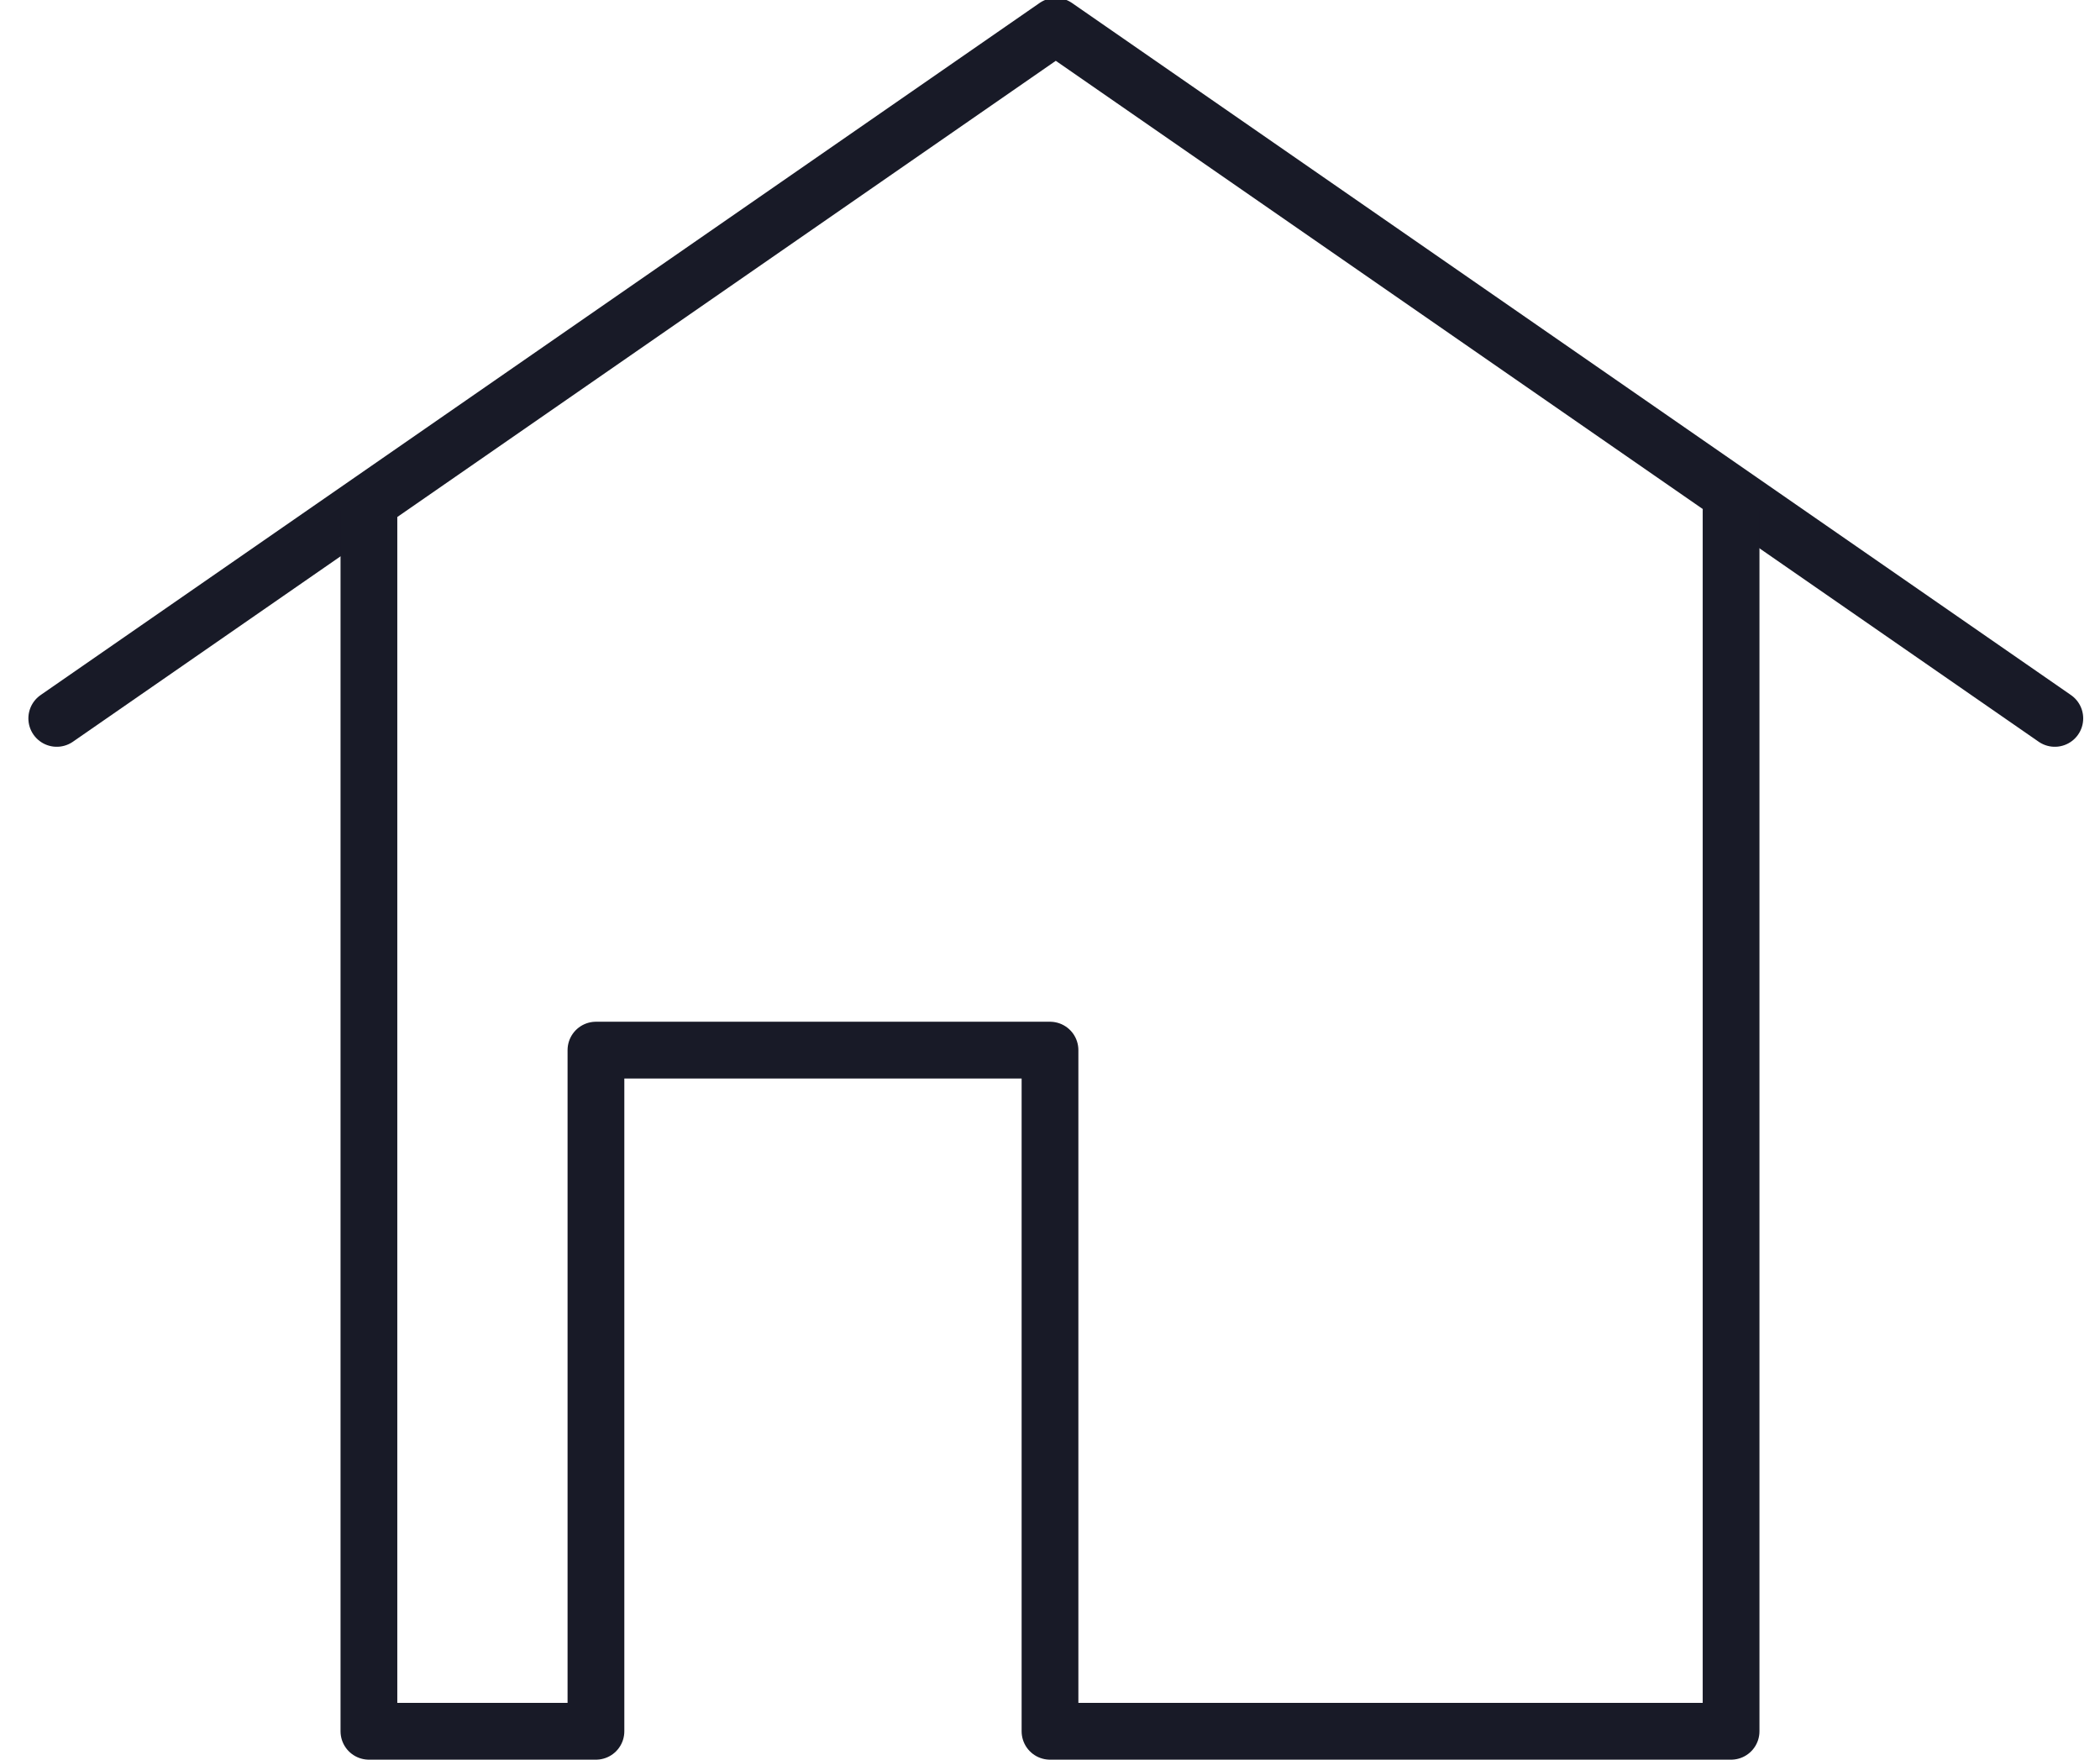
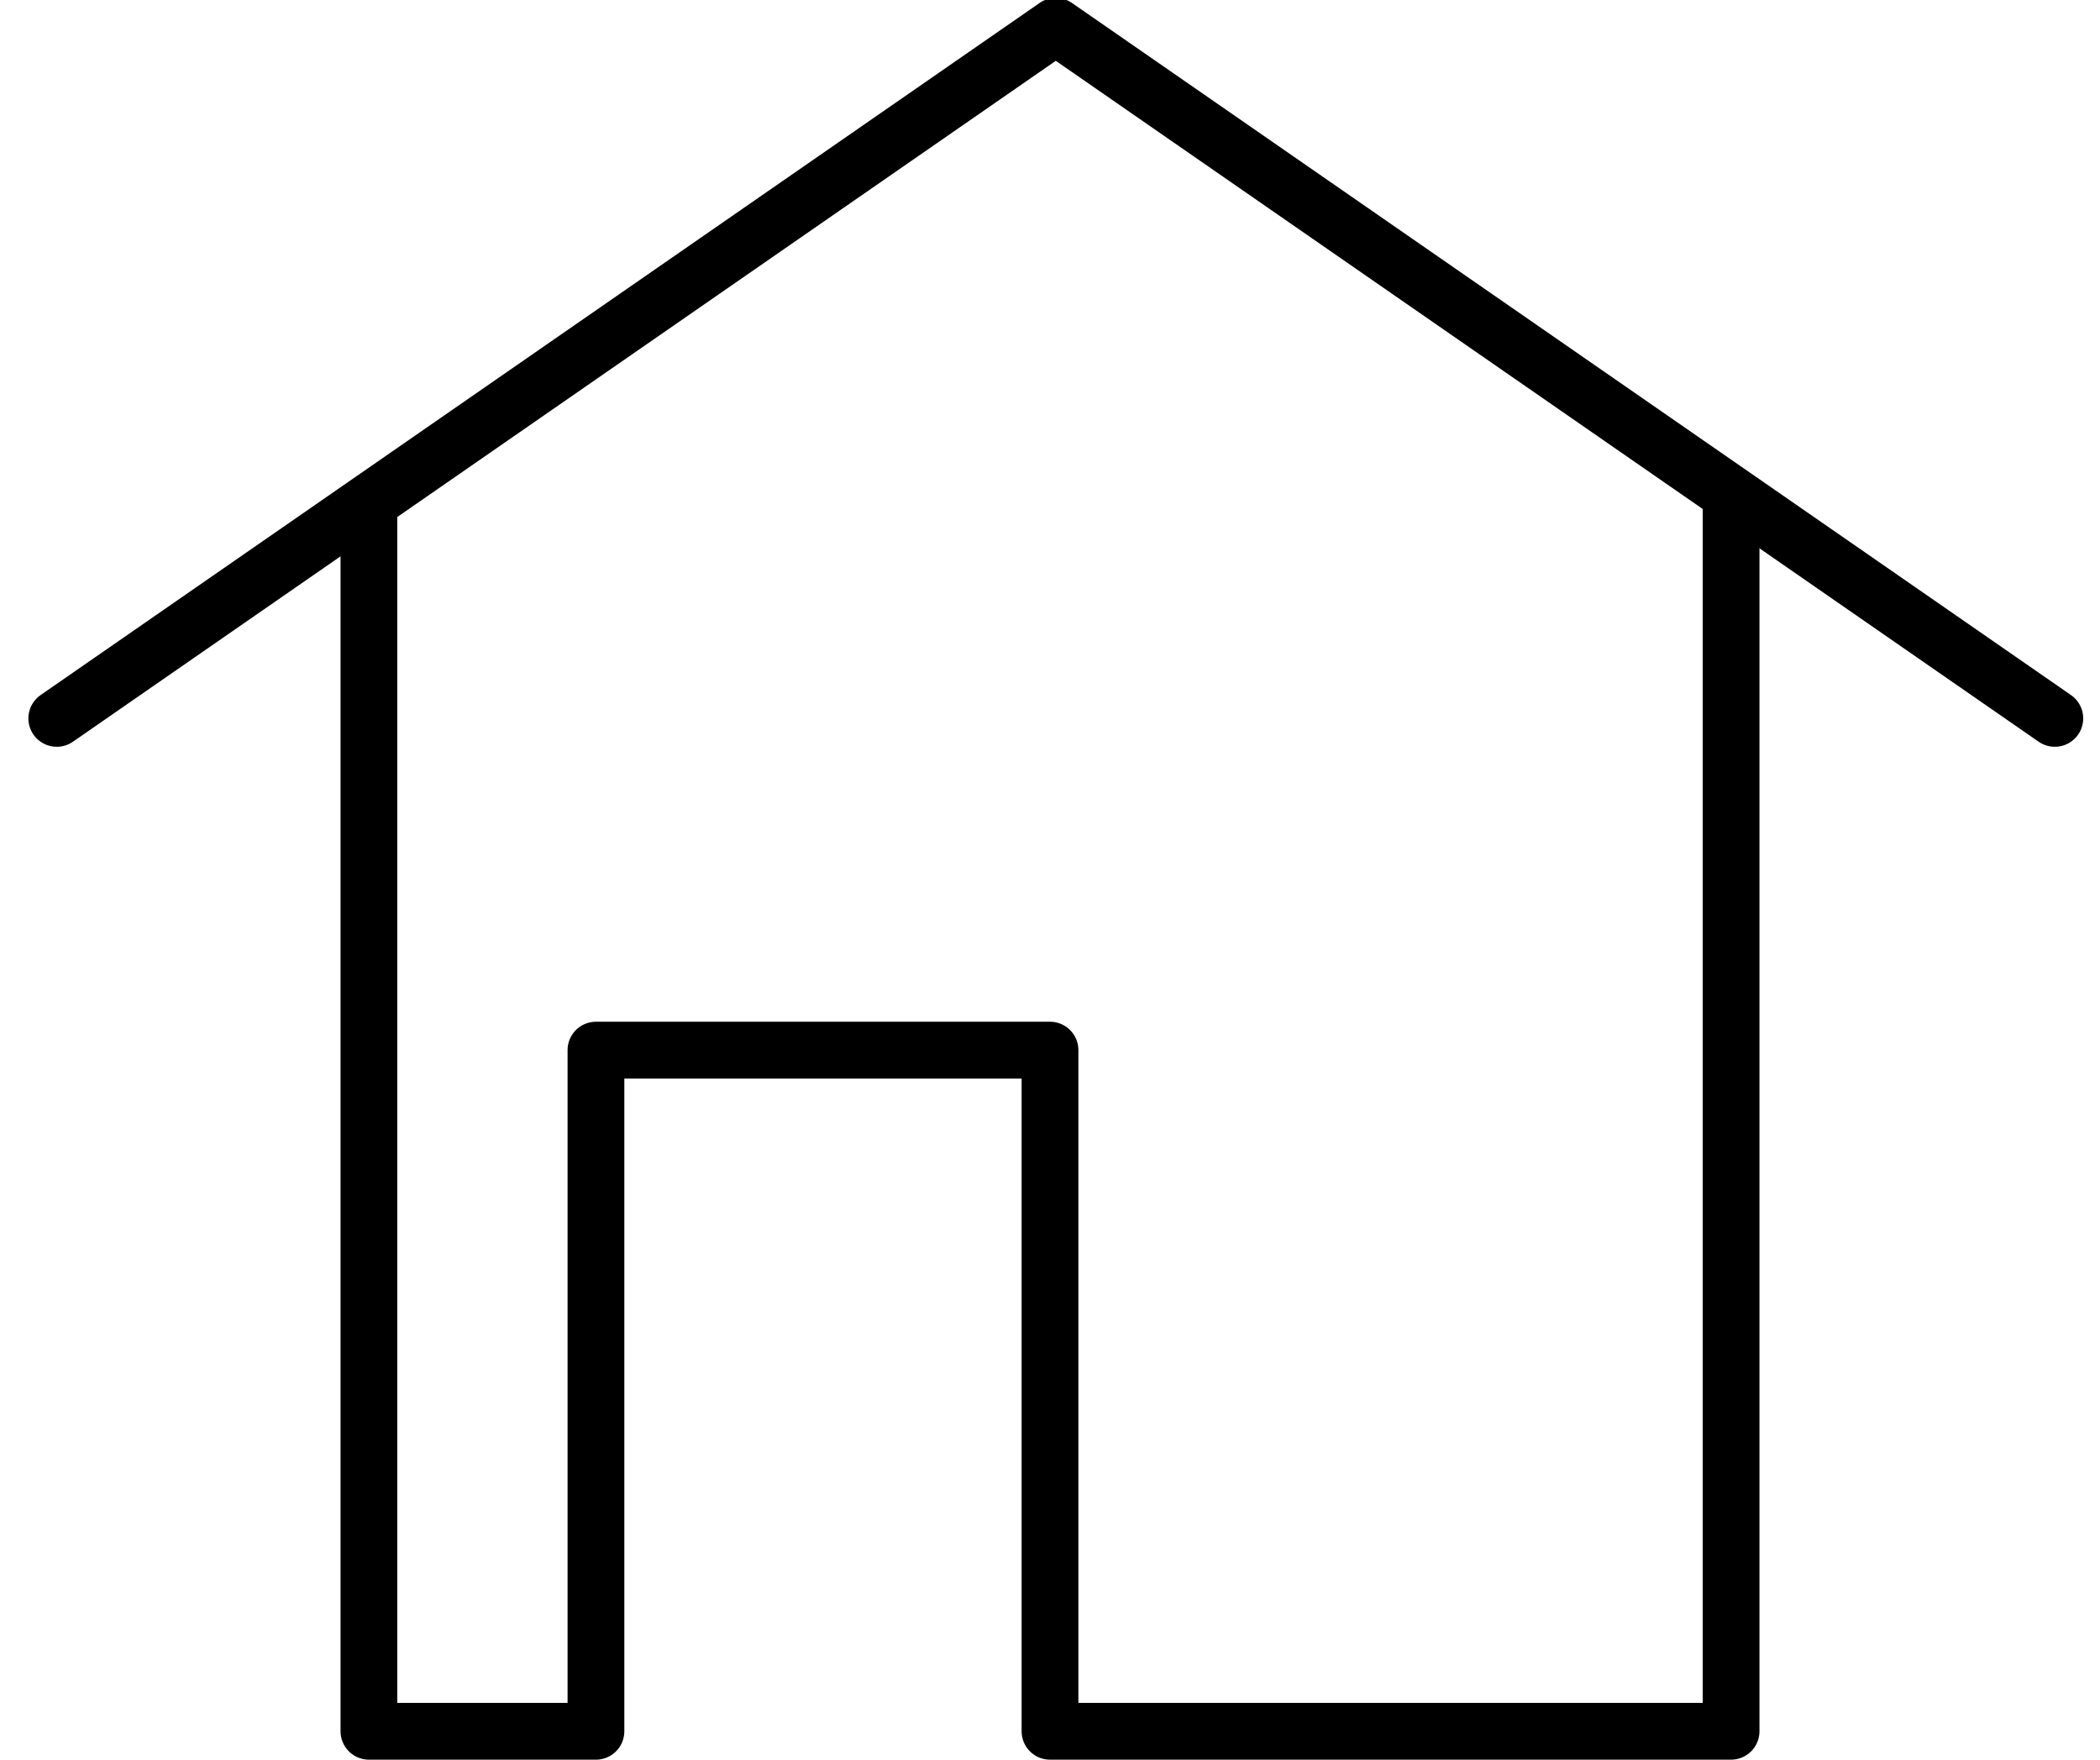
<svg xmlns="http://www.w3.org/2000/svg" width="37" height="31" viewBox="0 0 37 31">
-   <g fill="none" fill-rule="evenodd" stroke="#181A27" stroke-linecap="round" stroke-linejoin="round">
+   <g fill="none" fill-rule="evenodd" stroke="currentColor" stroke-linecap="round" stroke-linejoin="round">
    <path d="M36.204 12.656L18.602.463 1 12.656" />
    <path d="M6.5 9v21.5h4v-12h8v12h12V9" />
  </g>
</svg>
